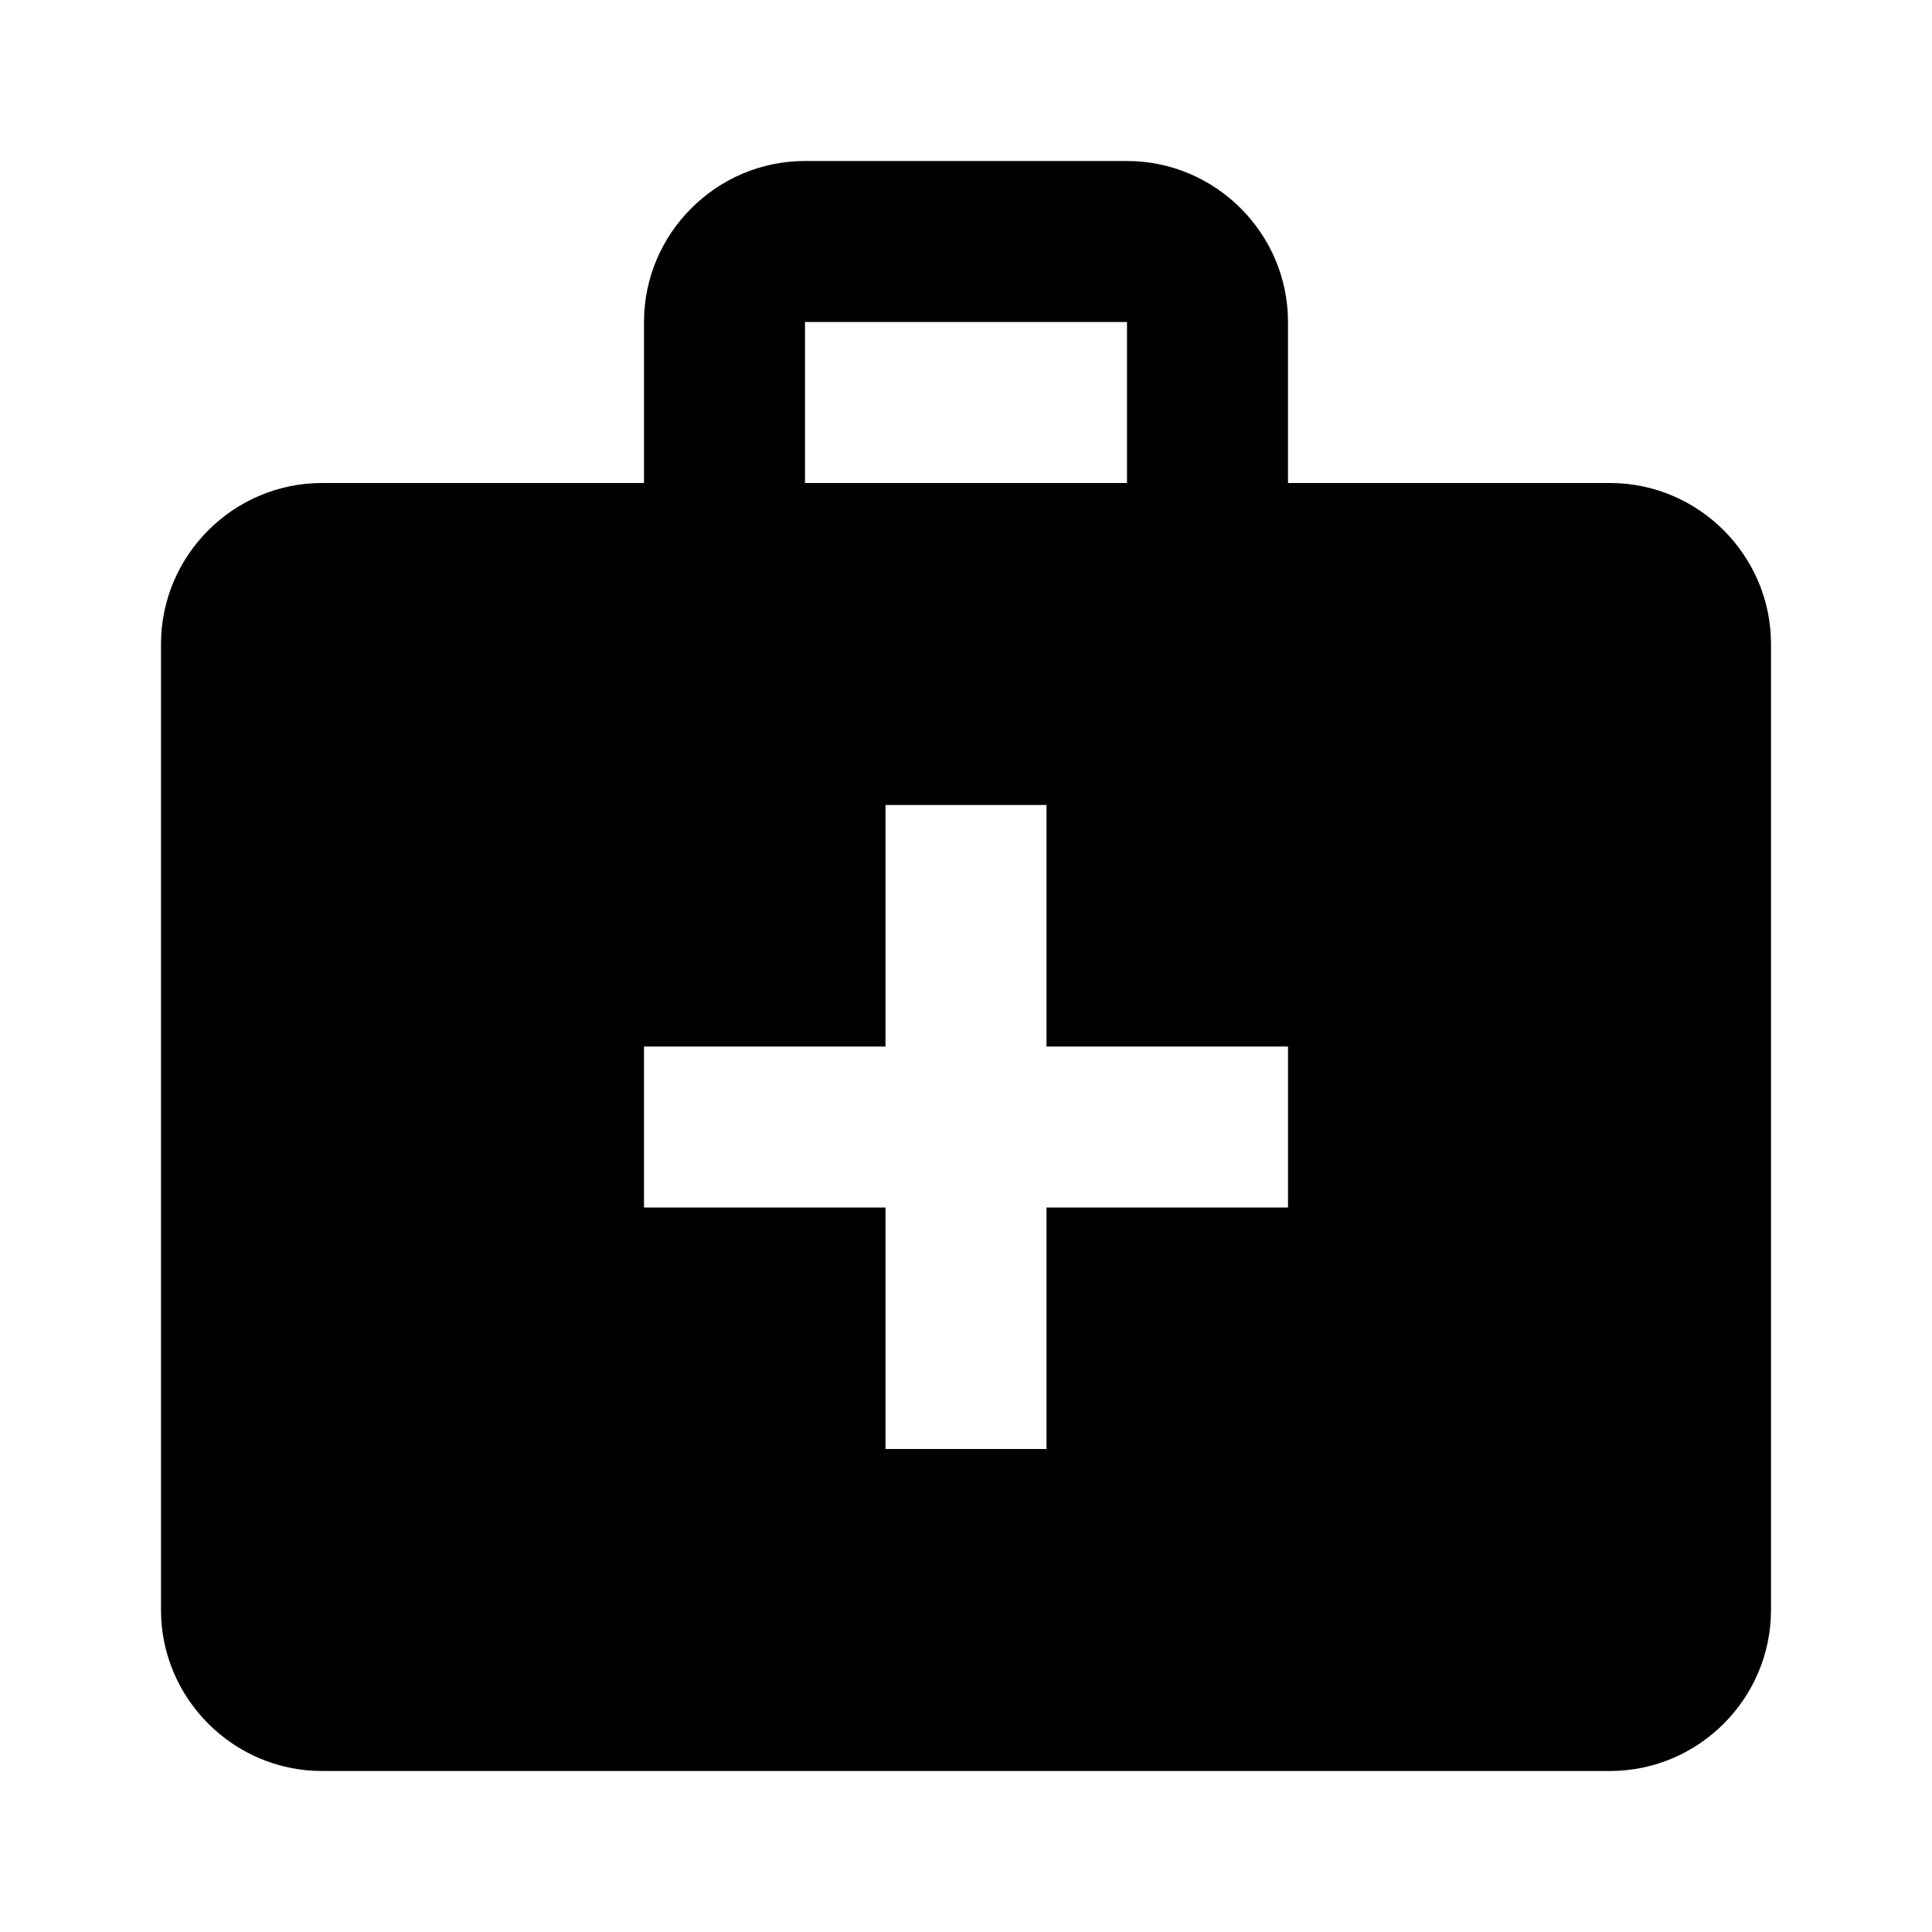
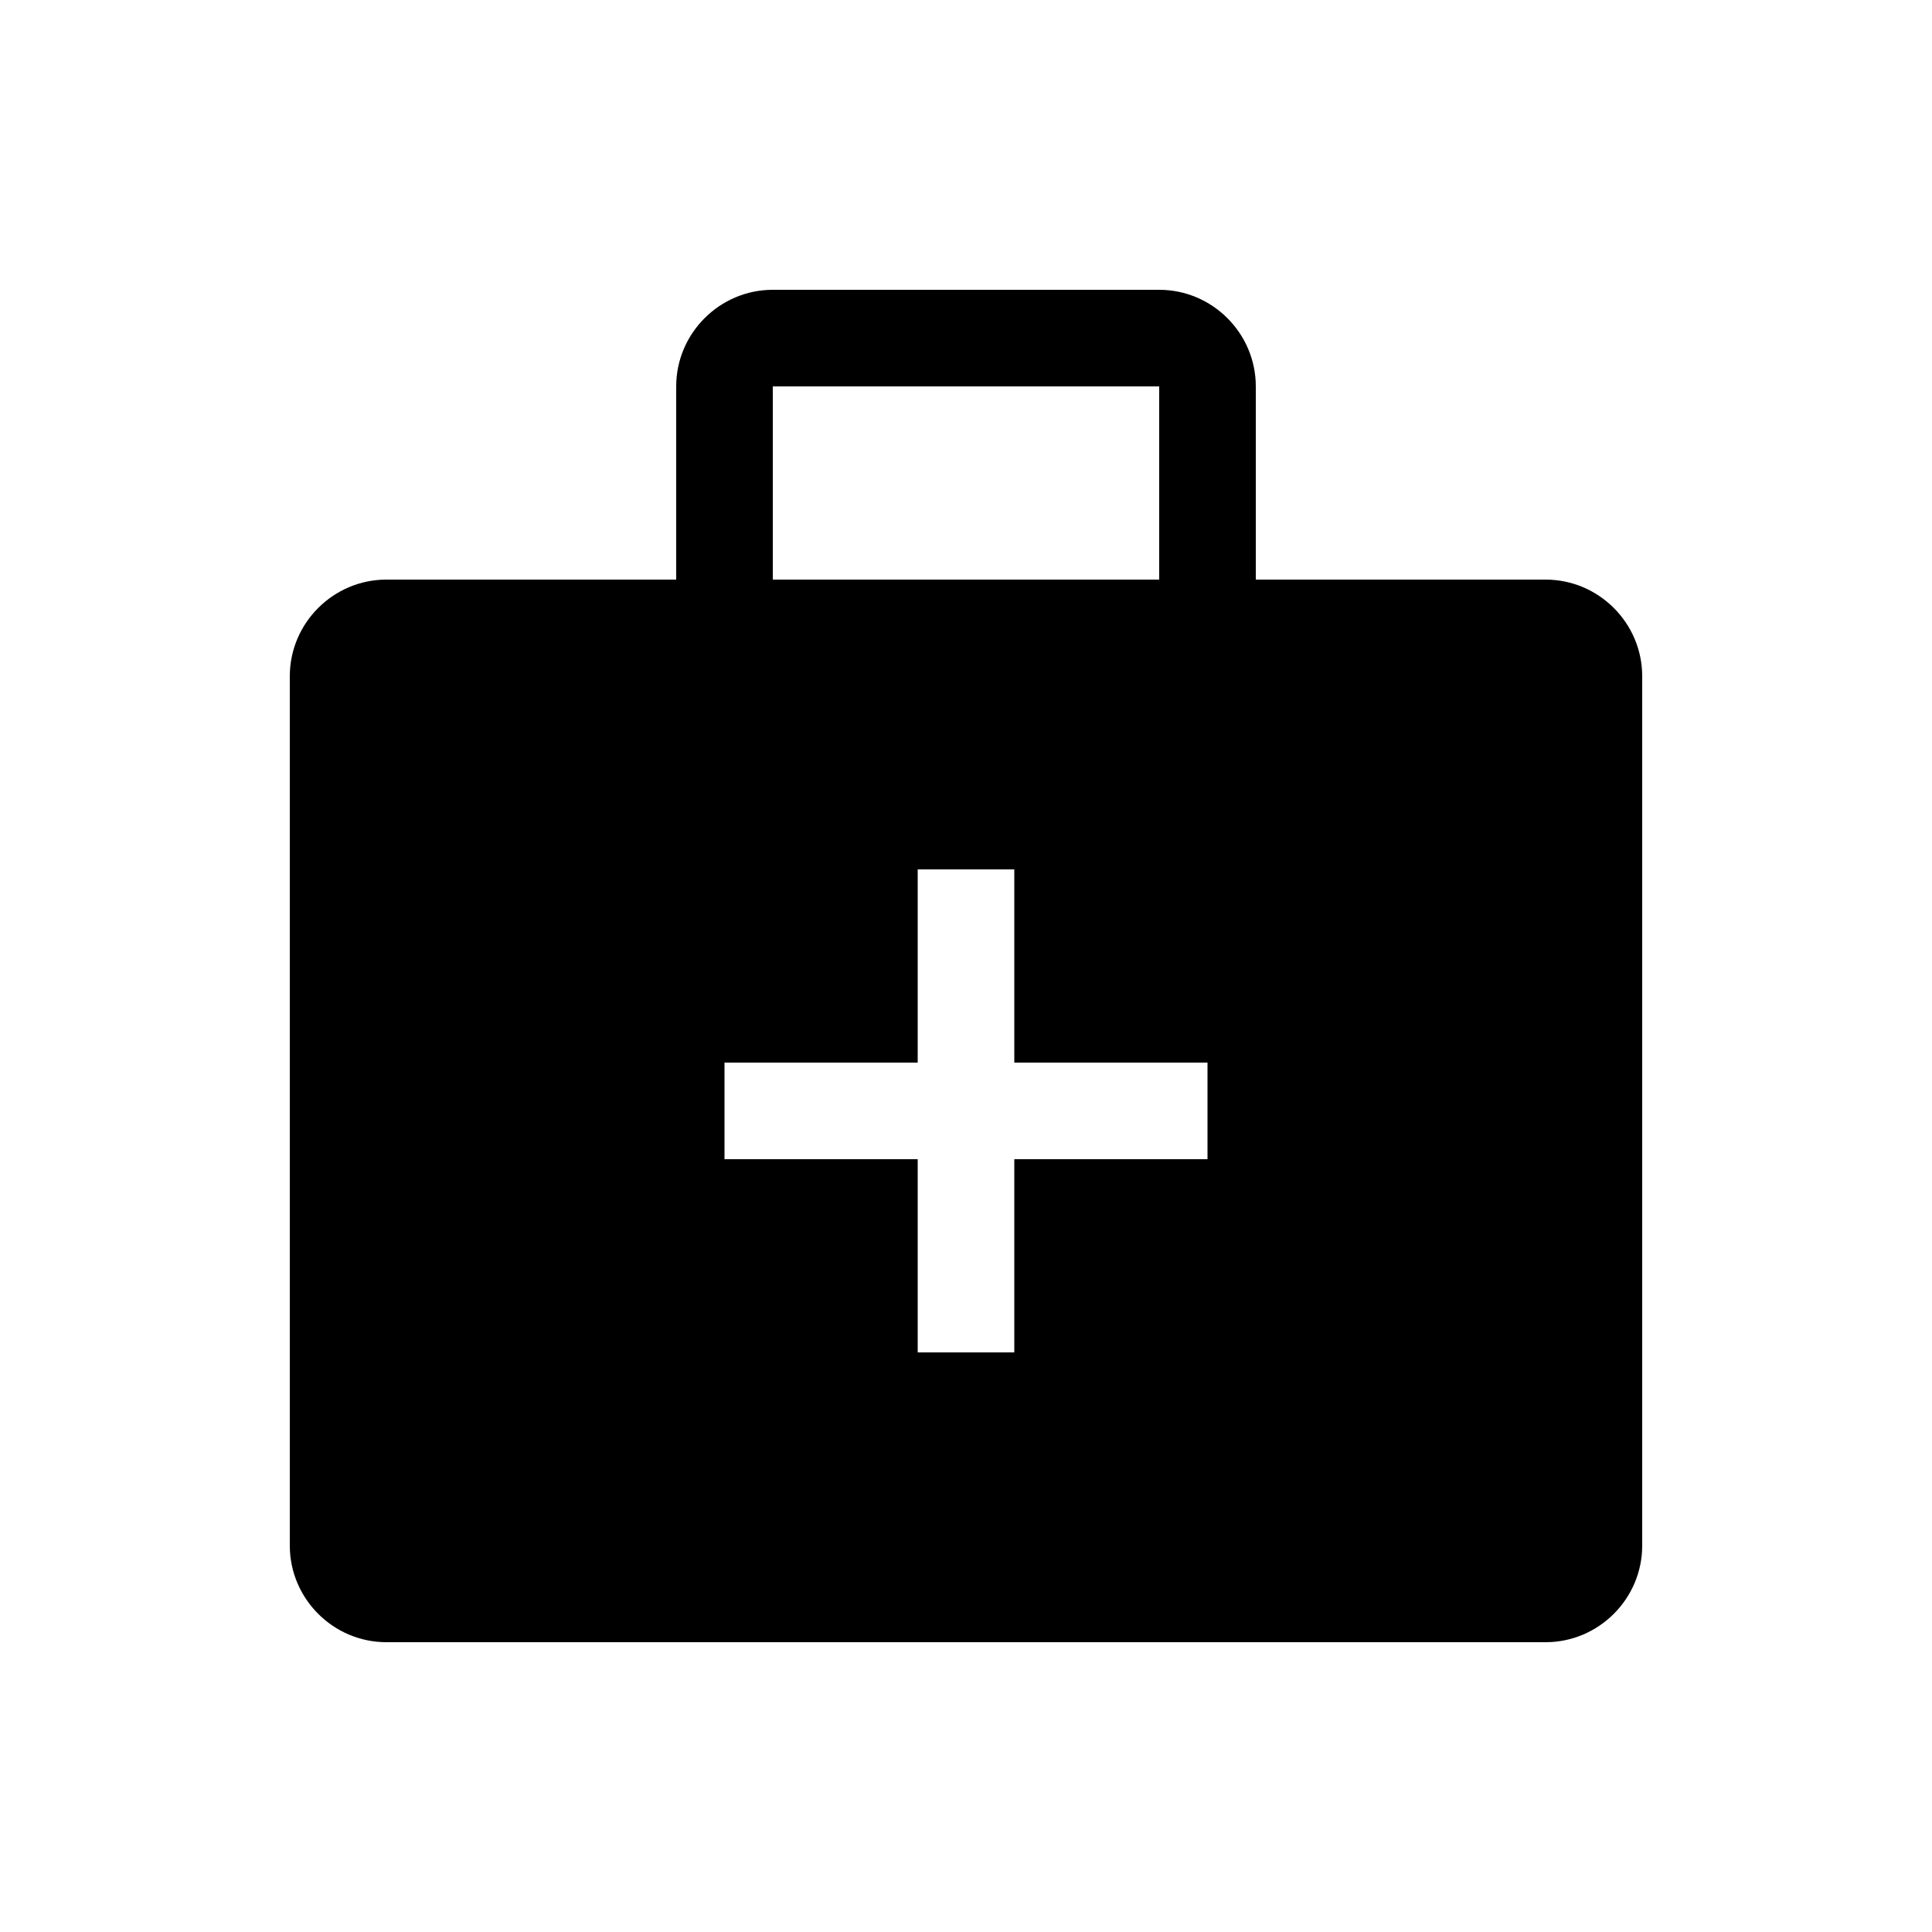
- <svg xmlns="http://www.w3.org/2000/svg" enable-background="new 0 0 24 24" height="24" viewBox="0 0 24 24" width="24">
+ <svg xmlns="http://www.w3.org/2000/svg" enable-background="new 0 0 20 20" height="20" viewBox="0 0 20 20" width="20">
  <g>
-     <rect fill="none" height="24" width="24" />
+     <rect fill="none" height="20" width="20" />
  </g>
  <g>
    <g>
-       <path d="M20,6h-4V4c0-1.1-0.9-2-2-2h-4C8.9,2,8,2.9,8,4v2H4C2.9,6,2,6.9,2,8v12c0,1.1,0.9,2,2,2h16c1.1,0,2-0.9,2-2V8 C22,6.9,21.1,6,20,6z M10,4h4v2h-4V4z M16,15h-3v3h-2v-3H8v-2h3v-3h2v3h3V15z" />
+       <path d="M16,6h-3V4c0-0.55-0.45-1-1-1H8C7.45,3,7,3.45,7,4v2H4C3.45,6,3,6.45,3,7v9c0,0.55,0.45,1,1,1h12c0.55,0,1-0.45,1-1V7 C17,6.45,16.55,6,16,6z M8,4h4v2H8V4z M12.5,12h-2v2h-1v-2h-2v-1h2V9h1v2h2V12z" />
    </g>
  </g>
</svg>
